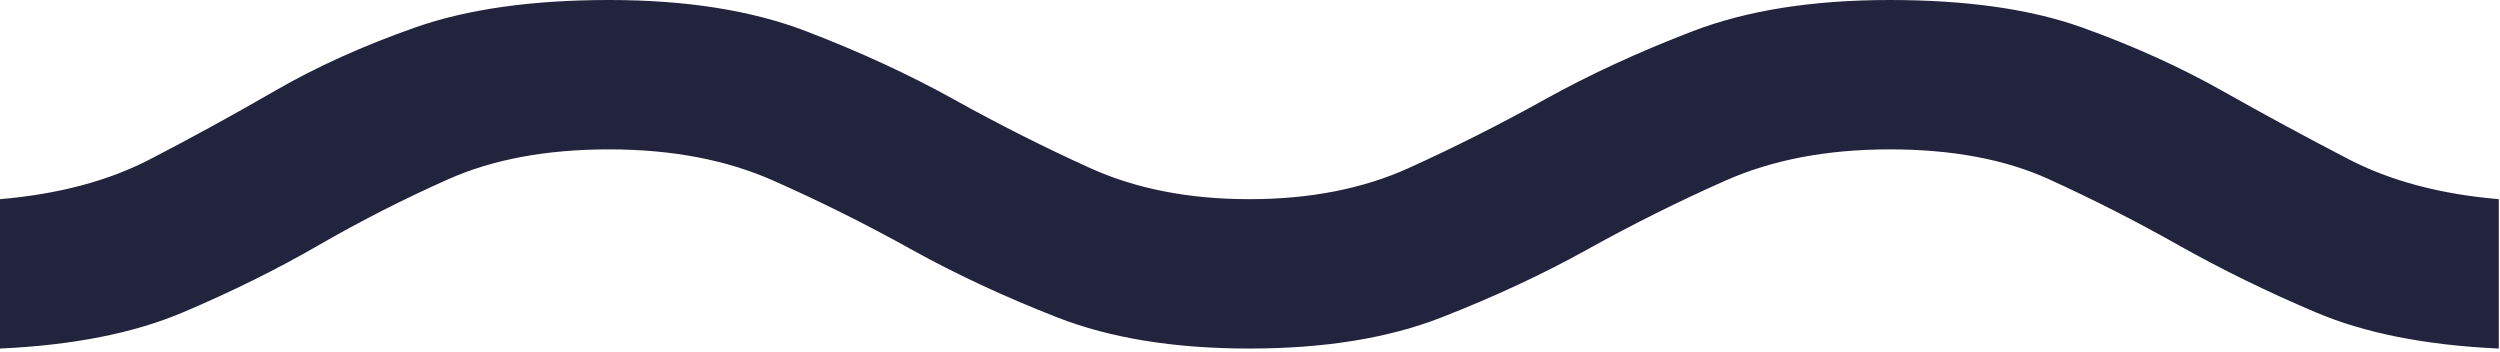
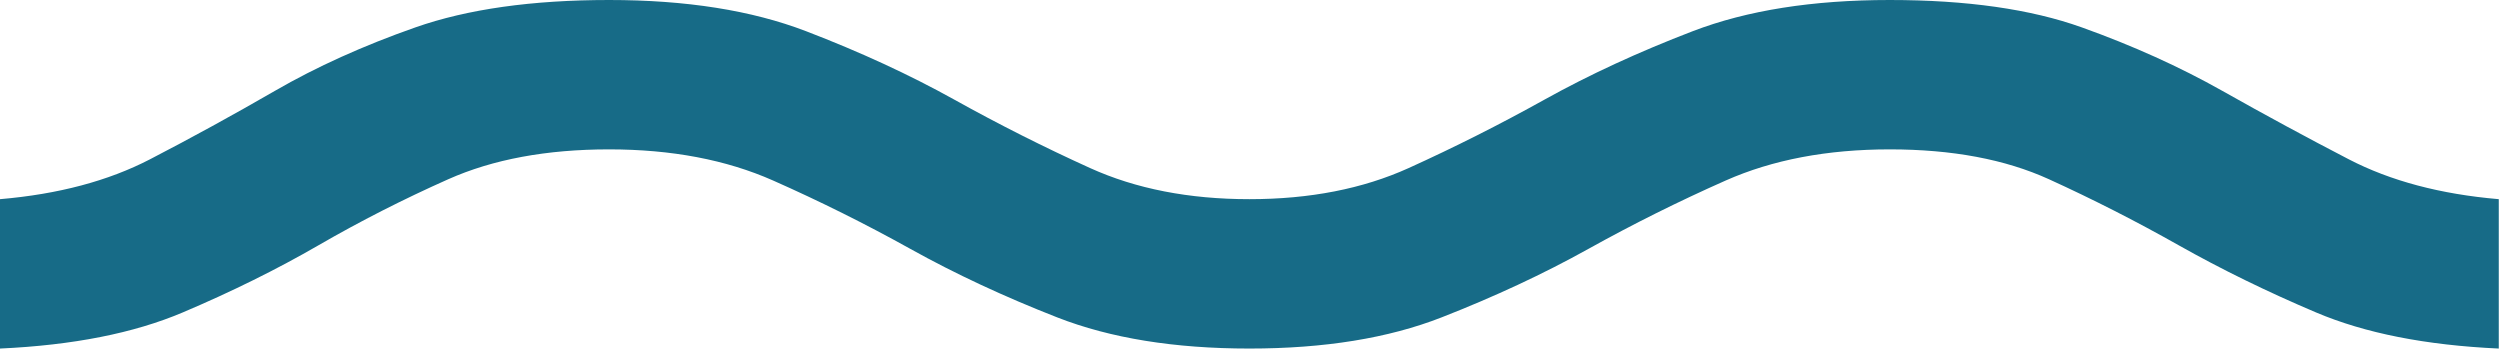
<svg xmlns="http://www.w3.org/2000/svg" width="341" height="48" viewBox="0 0 341 48" fill="none">
-   <path d="M0 47.542V27.167C7.953 26.488 14.769 24.676 20.45 21.733C26.131 18.79 31.811 15.677 37.492 12.395C43.172 9.112 49.563 6.226 56.663 3.735C63.764 1.245 72.569 0 83.078 0C93.587 0 102.534 1.415 109.919 4.245C117.303 7.075 124.049 10.188 130.156 13.583C136.262 16.979 142.44 20.092 148.689 22.922C154.937 25.752 162.18 27.167 170.417 27.167C178.653 27.167 185.896 25.752 192.145 22.922C198.393 20.092 204.571 16.979 210.678 13.583C216.784 10.188 223.53 7.075 230.915 4.245C238.299 1.415 247.246 0 257.755 0C268.264 0 276.998 1.245 283.957 3.735C290.915 6.226 297.306 9.112 303.129 12.395C308.951 15.677 314.703 18.79 320.383 21.733C326.064 24.676 332.881 26.488 340.833 27.167V47.542C330.892 47.089 322.585 45.448 315.91 42.618C309.235 39.788 302.987 36.732 297.164 33.449C291.342 30.166 285.448 27.167 279.483 24.45C273.519 21.733 266.276 20.375 257.755 20.375C249.234 20.375 241.779 21.79 235.388 24.62C228.997 27.45 222.749 30.562 216.642 33.958C210.536 37.354 203.861 40.467 196.618 43.297C189.376 46.127 180.642 47.542 170.417 47.542C160.192 47.542 151.458 46.127 144.215 43.297C136.972 40.467 130.298 37.354 124.191 33.958C118.085 30.562 111.836 27.45 105.445 24.62C99.055 21.79 91.599 20.375 83.078 20.375C74.557 20.375 67.244 21.733 61.137 24.45C55.03 27.167 49.137 30.166 43.456 33.449C37.776 36.732 31.598 39.788 24.923 42.618C18.249 45.448 9.941 47.089 0 47.542Z" fill="#22243D" />
+   <path d="M0 47.542V27.167C7.953 26.488 14.769 24.676 20.45 21.733C26.131 18.79 31.811 15.677 37.492 12.395C43.172 9.112 49.563 6.226 56.663 3.735C63.764 1.245 72.569 0 83.078 0C93.587 0 102.534 1.415 109.919 4.245C117.303 7.075 124.049 10.188 130.156 13.583C136.262 16.979 142.44 20.092 148.689 22.922C154.937 25.752 162.18 27.167 170.417 27.167C178.653 27.167 185.896 25.752 192.145 22.922C198.393 20.092 204.571 16.979 210.678 13.583C216.784 10.188 223.53 7.075 230.915 4.245C238.299 1.415 247.246 0 257.755 0C268.264 0 276.998 1.245 283.957 3.735C290.915 6.226 297.306 9.112 303.129 12.395C308.951 15.677 314.703 18.79 320.383 21.733C326.064 24.676 332.881 26.488 340.833 27.167V47.542C330.892 47.089 322.585 45.448 315.91 42.618C309.235 39.788 302.987 36.732 297.164 33.449C291.342 30.166 285.448 27.167 279.483 24.45C273.519 21.733 266.276 20.375 257.755 20.375C249.234 20.375 241.779 21.79 235.388 24.62C228.997 27.45 222.749 30.562 216.642 33.958C210.536 37.354 203.861 40.467 196.618 43.297C189.376 46.127 180.642 47.542 170.417 47.542C160.192 47.542 151.458 46.127 144.215 43.297C136.972 40.467 130.298 37.354 124.191 33.958C118.085 30.562 111.836 27.45 105.445 24.62C99.055 21.79 91.599 20.375 83.078 20.375C74.557 20.375 67.244 21.733 61.137 24.45C55.03 27.167 49.137 30.166 43.456 33.449C37.776 36.732 31.598 39.788 24.923 42.618C18.249 45.448 9.941 47.089 0 47.542Z" fill="#176B87" />
</svg>
